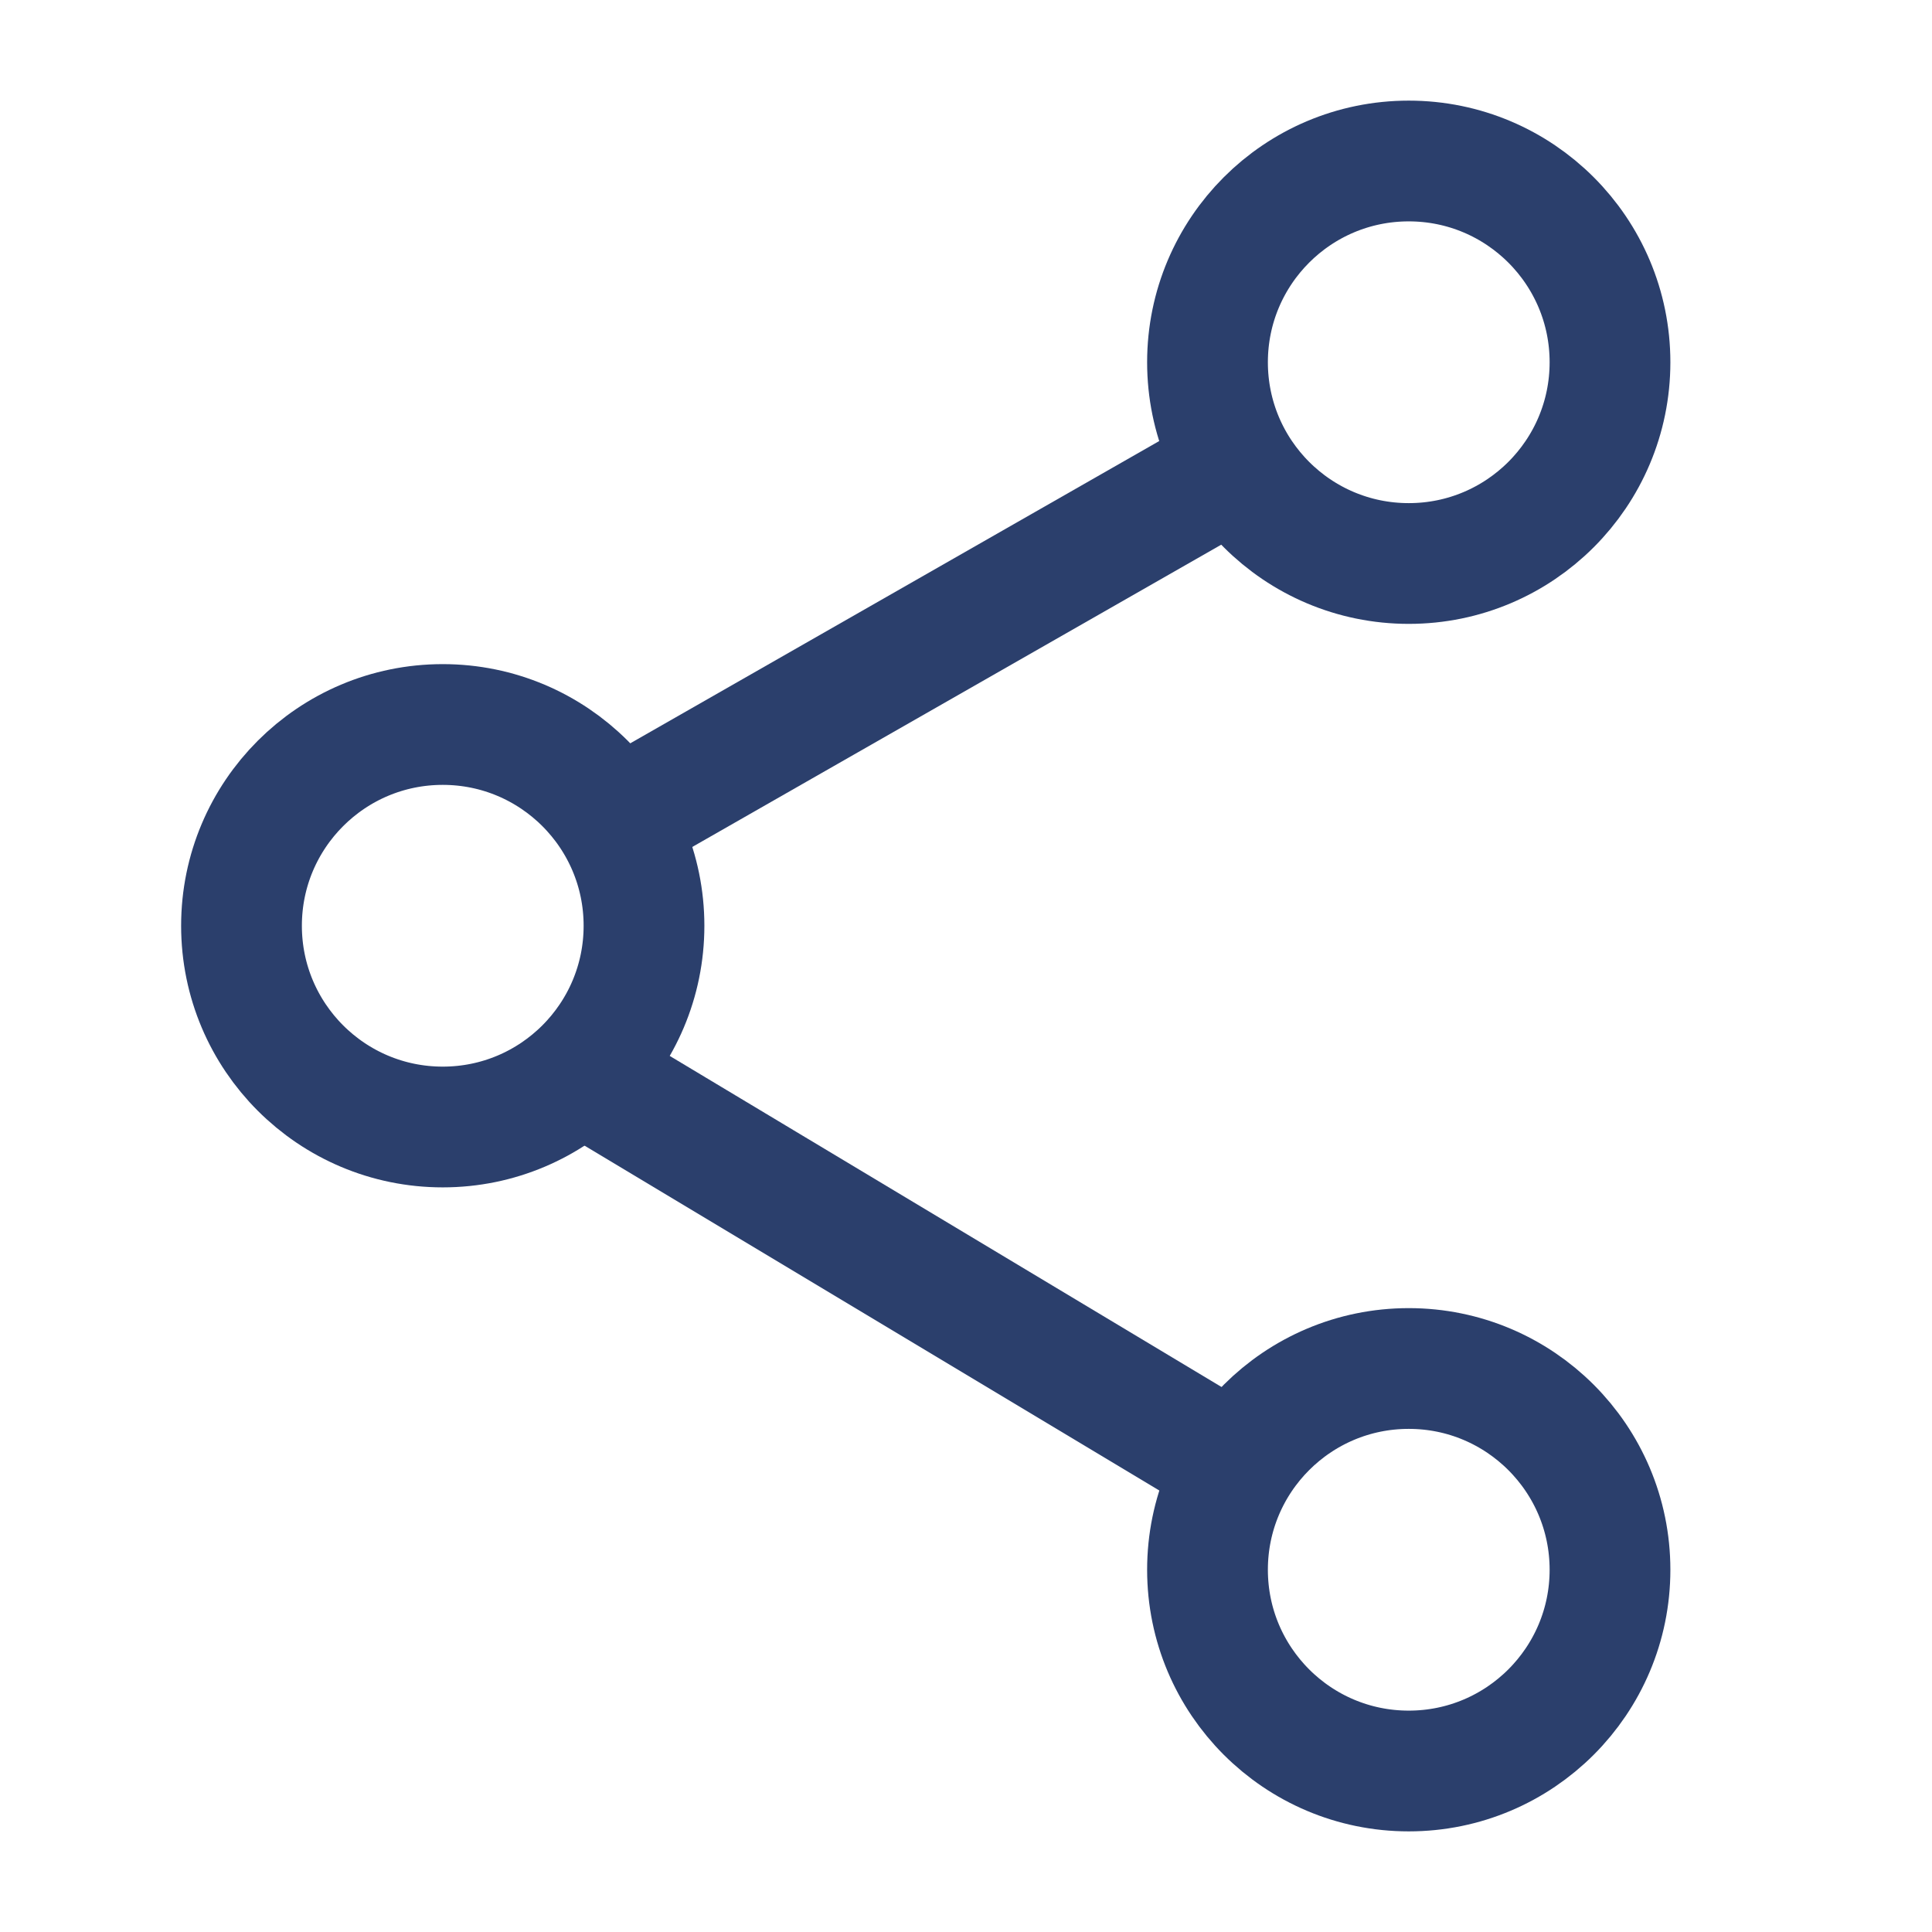
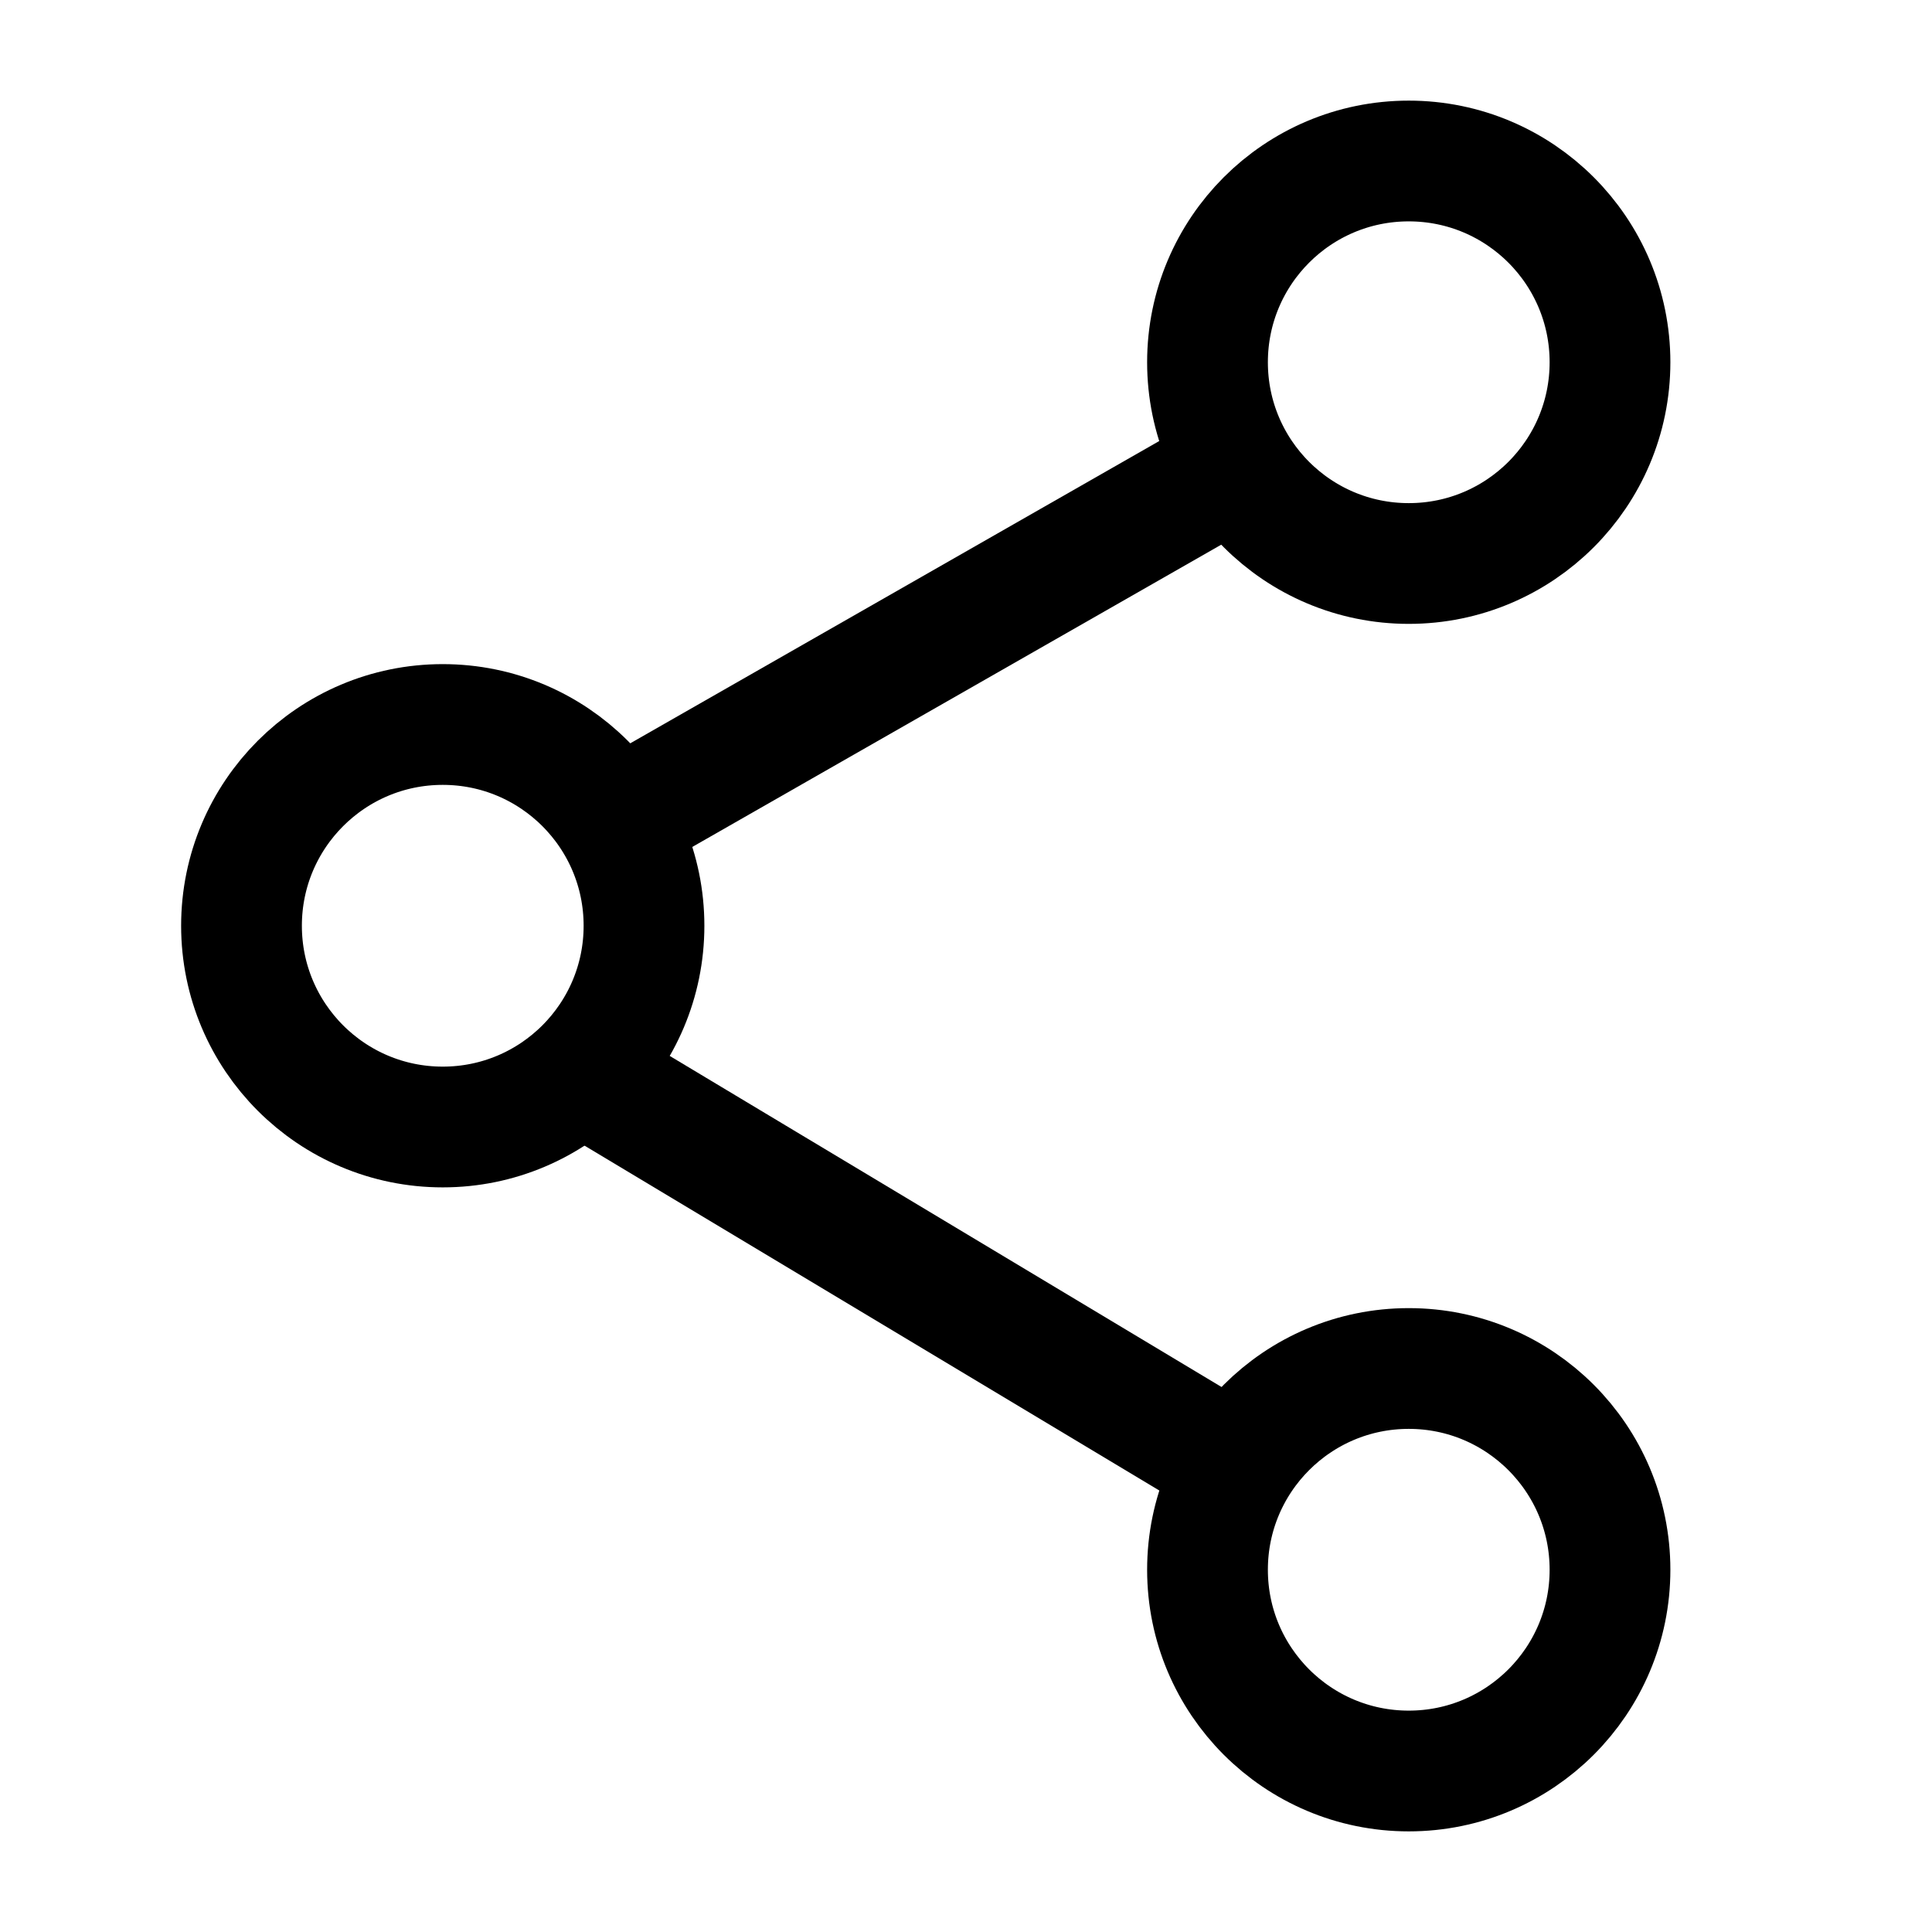
<svg xmlns="http://www.w3.org/2000/svg" width="24" height="24" viewBox="0 0 24 24" fill="none">
-   <circle cx="17.5" cy="4.5" r="2.5" stroke="#2B3F6C" stroke-width="1.5" />
-   <circle cx="5.5" cy="11.5" r="2.5" stroke="#2B3F6C" stroke-width="1.5" />
-   <path d="M15 6L8 10" stroke="#2B3F6C" stroke-width="1.5" stroke-linecap="round" stroke-linejoin="round" />
-   <path d="M7.5 13.5L15 18" stroke="#2B3F6C" stroke-width="1.5" stroke-linecap="round" stroke-linejoin="round" />
-   <circle cx="17.5" cy="19.5" r="2.5" stroke="#2B3F6C" stroke-width="1.5" />
+   <circle cx="17.5" cy="4.5" r="2.5" stroke="currentColor" stroke-width="1.5" />
+   <circle cx="5.5" cy="11.5" r="2.5" stroke="currentColor" stroke-width="1.5" />
+   <path d="M15 6L8 10" stroke="currentColor" stroke-width="1.5" stroke-linecap="round" stroke-linejoin="round" />
+   <path d="M7.5 13.5L15 18" stroke="currentColor" stroke-width="1.5" stroke-linecap="round" stroke-linejoin="round" />
+   <circle cx="17.5" cy="19.5" r="2.5" stroke="currentColor" stroke-width="1.5" />
</svg>
